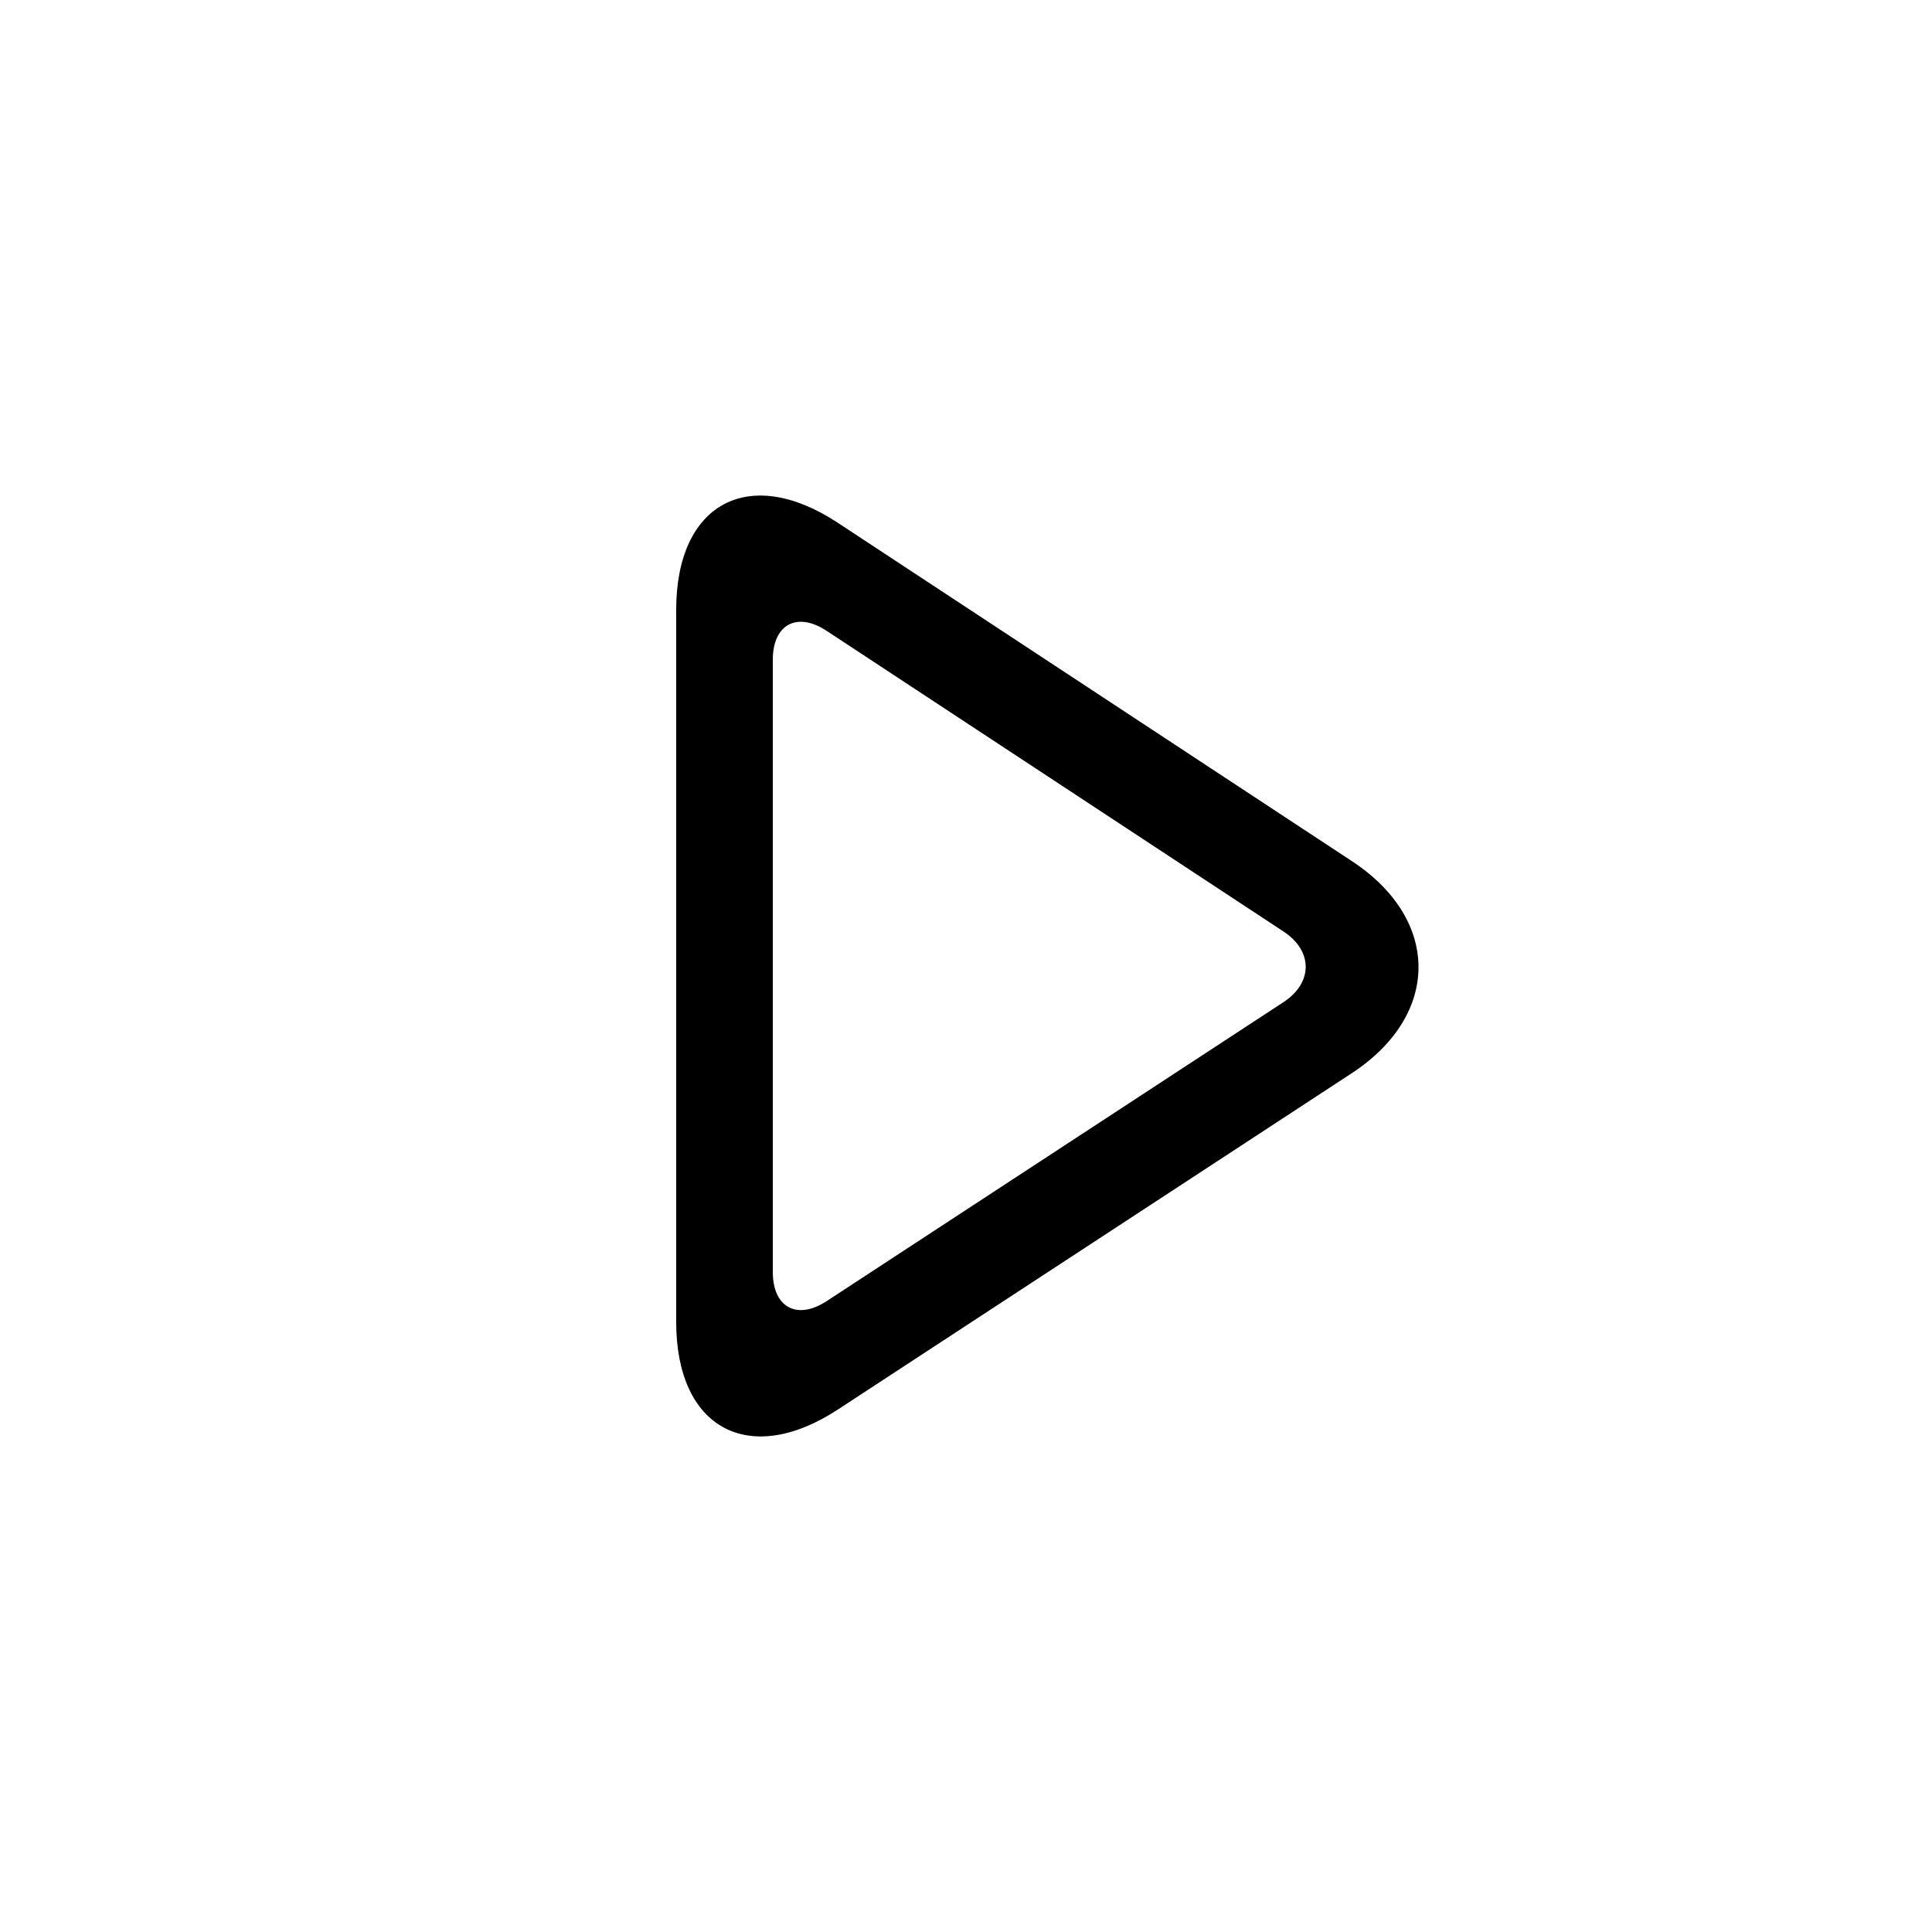
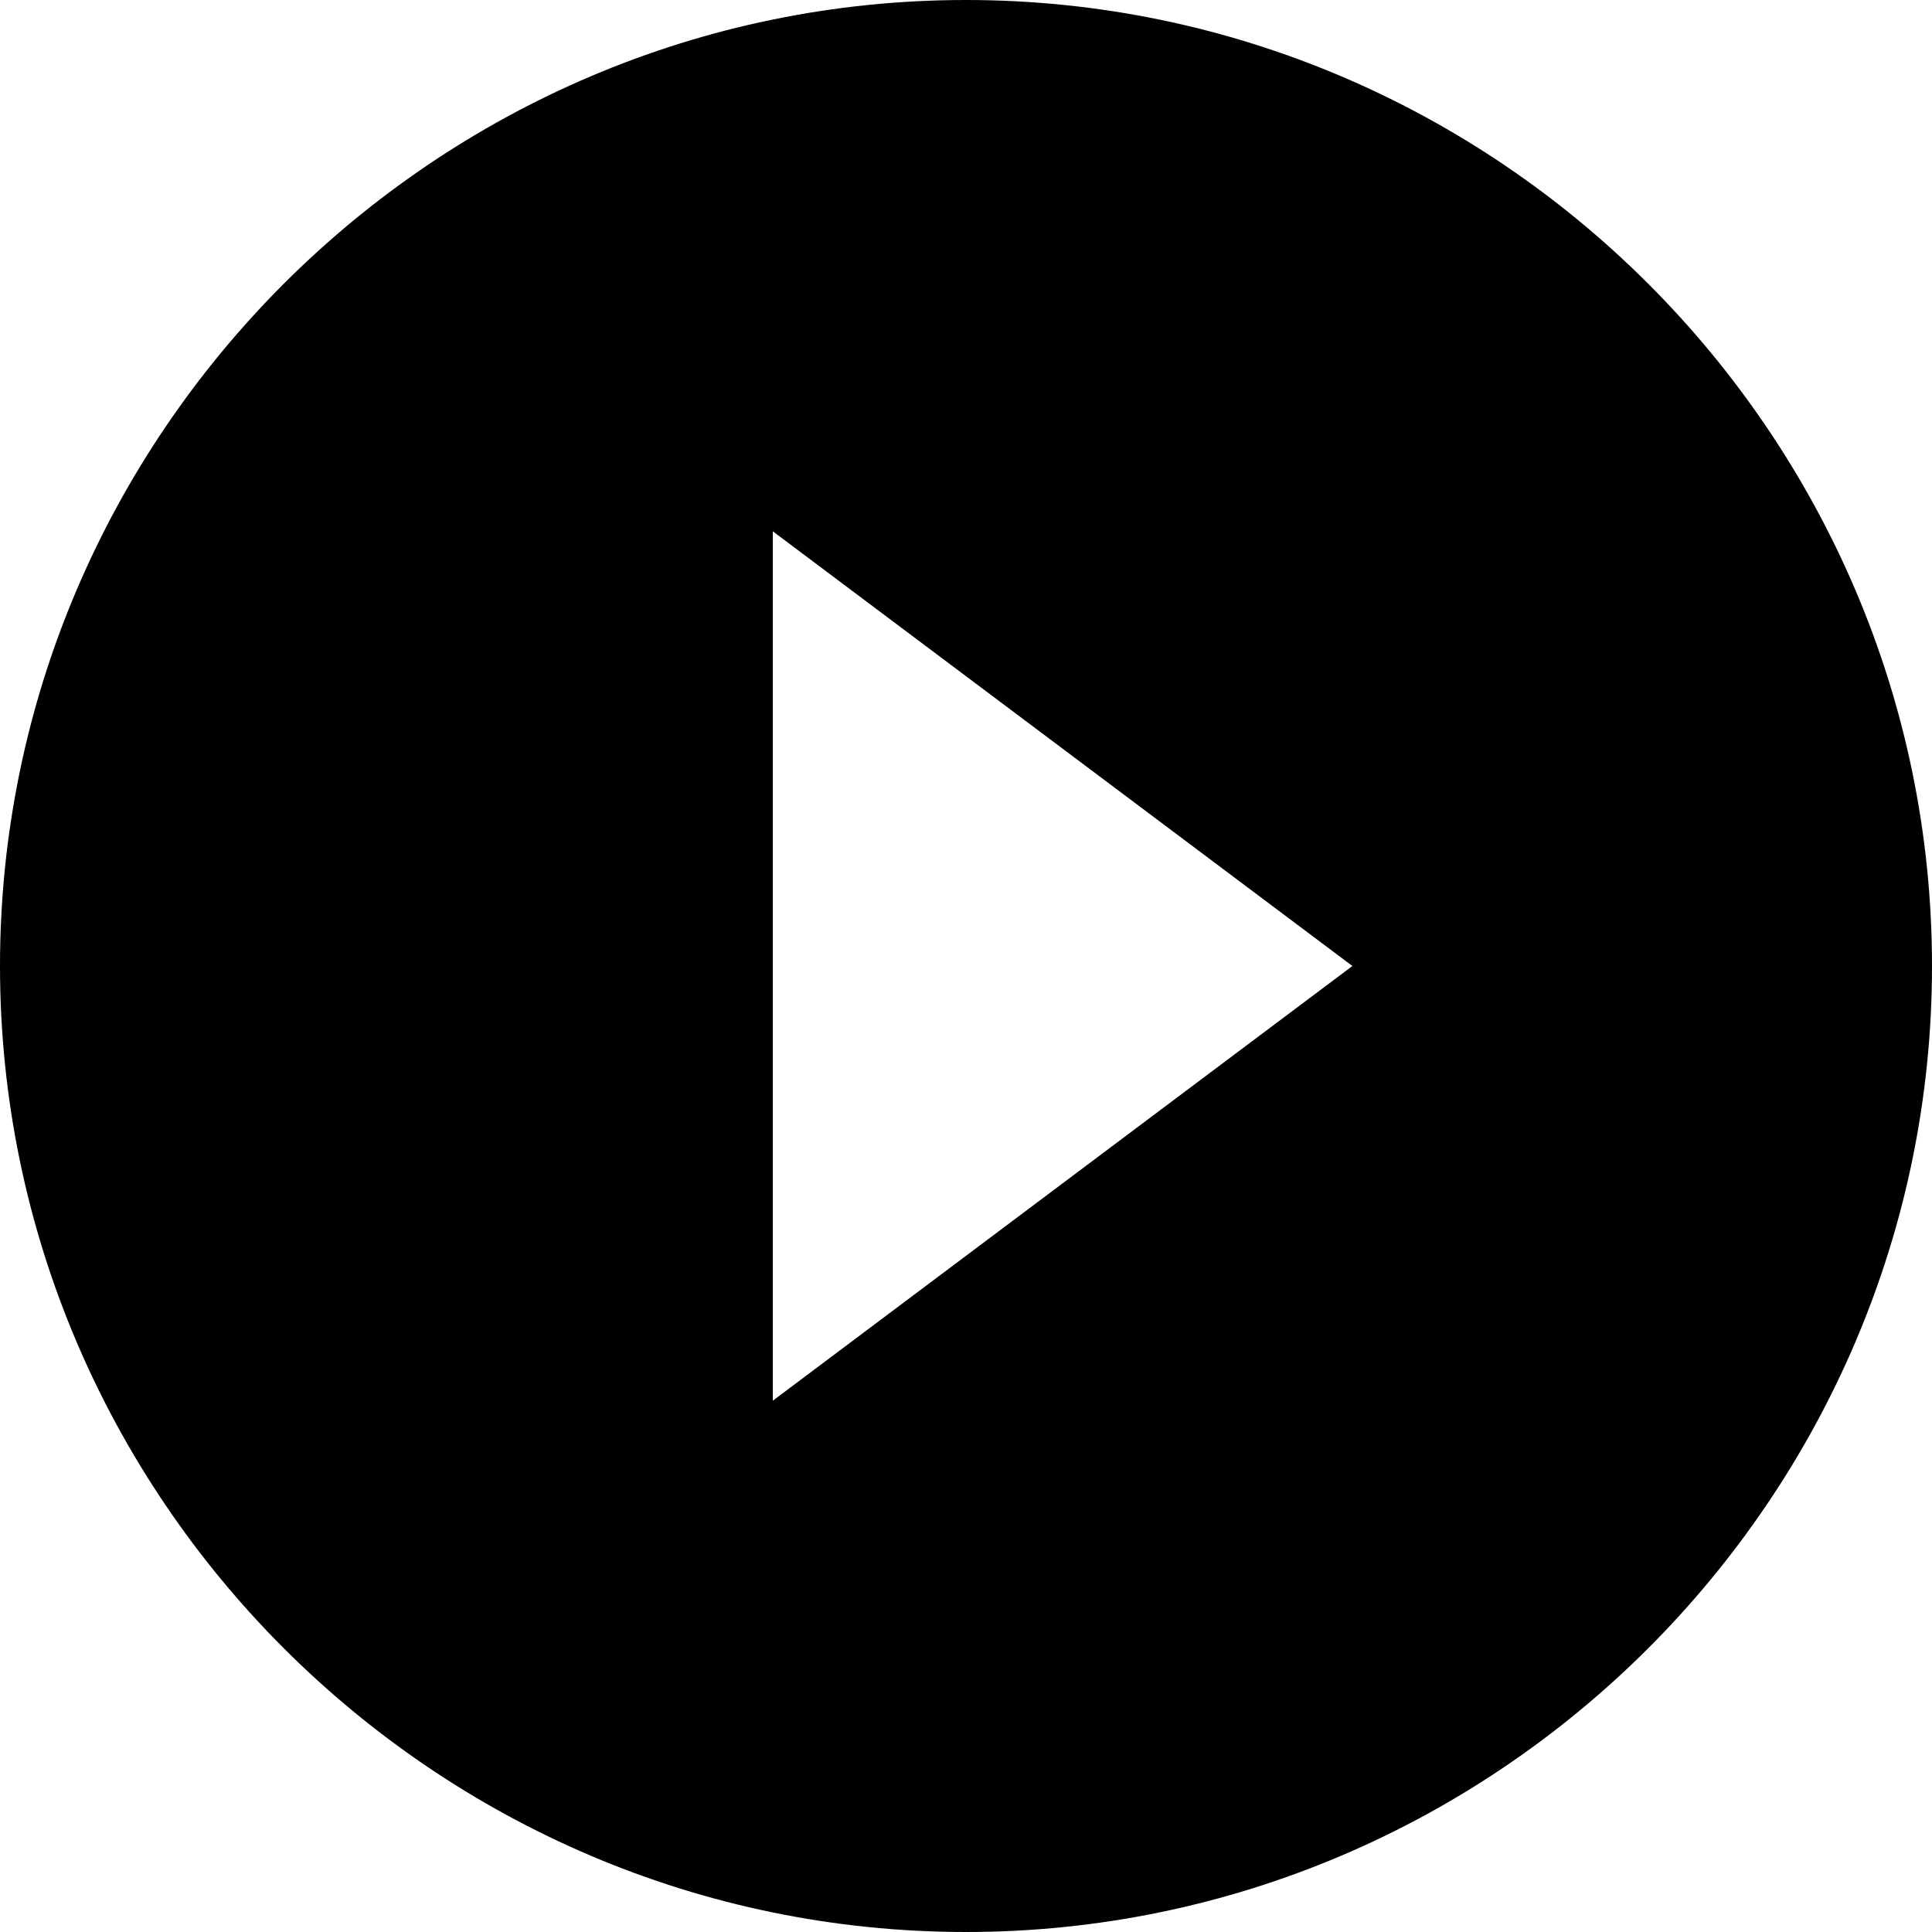
- <svg xmlns="http://www.w3.org/2000/svg" version="1.1" id="Capa_1" x="0px" y="0px" viewBox="0 0 420 420" style="enable-background:new 0 0 420 420;" xml:space="preserve">
+ <svg xmlns="http://www.w3.org/2000/svg" version="1.1" id="Capa_1" x="0px" y="0px" width="510px" height="510px" viewBox="0 0 510 510" style="enable-background:new 0 0 510 510;" xml:space="preserve">
  <g>
-     <path d="M293.909,187.215l-111.818-73.591C162.792,100.926,147,109.445,147,132.545V287.42c0,23.1,15.813,31.647,35.147,18.998   L293.86,233.31C313.187,220.647,313.208,199.913,293.909,187.215z M279.006,217.868l-99.295,64.981   c-6.44,4.221-11.711,1.372-11.711-6.328V143.437c0-7.7,5.264-10.535,11.697-6.3l99.33,65.366   C285.46,206.731,285.453,213.647,279.006,217.868z" />
+     <g id="play-circle-fill">
+       <path d="M255,0C114.75,0,0,114.75,0,255s114.75,255,255,255s255-114.75,255-255S395.25,0,255,0z M204,369.75v-229.5L357,255    L204,369.75z" />
+     </g>
  </g>
  <g>
</g>
  <g>
</g>
  <g>
</g>
  <g>
</g>
  <g>
</g>
  <g>
</g>
  <g>
</g>
  <g>
</g>
  <g>
</g>
  <g>
</g>
  <g>
</g>
  <g>
</g>
  <g>
</g>
  <g>
</g>
  <g>
</g>
</svg>
